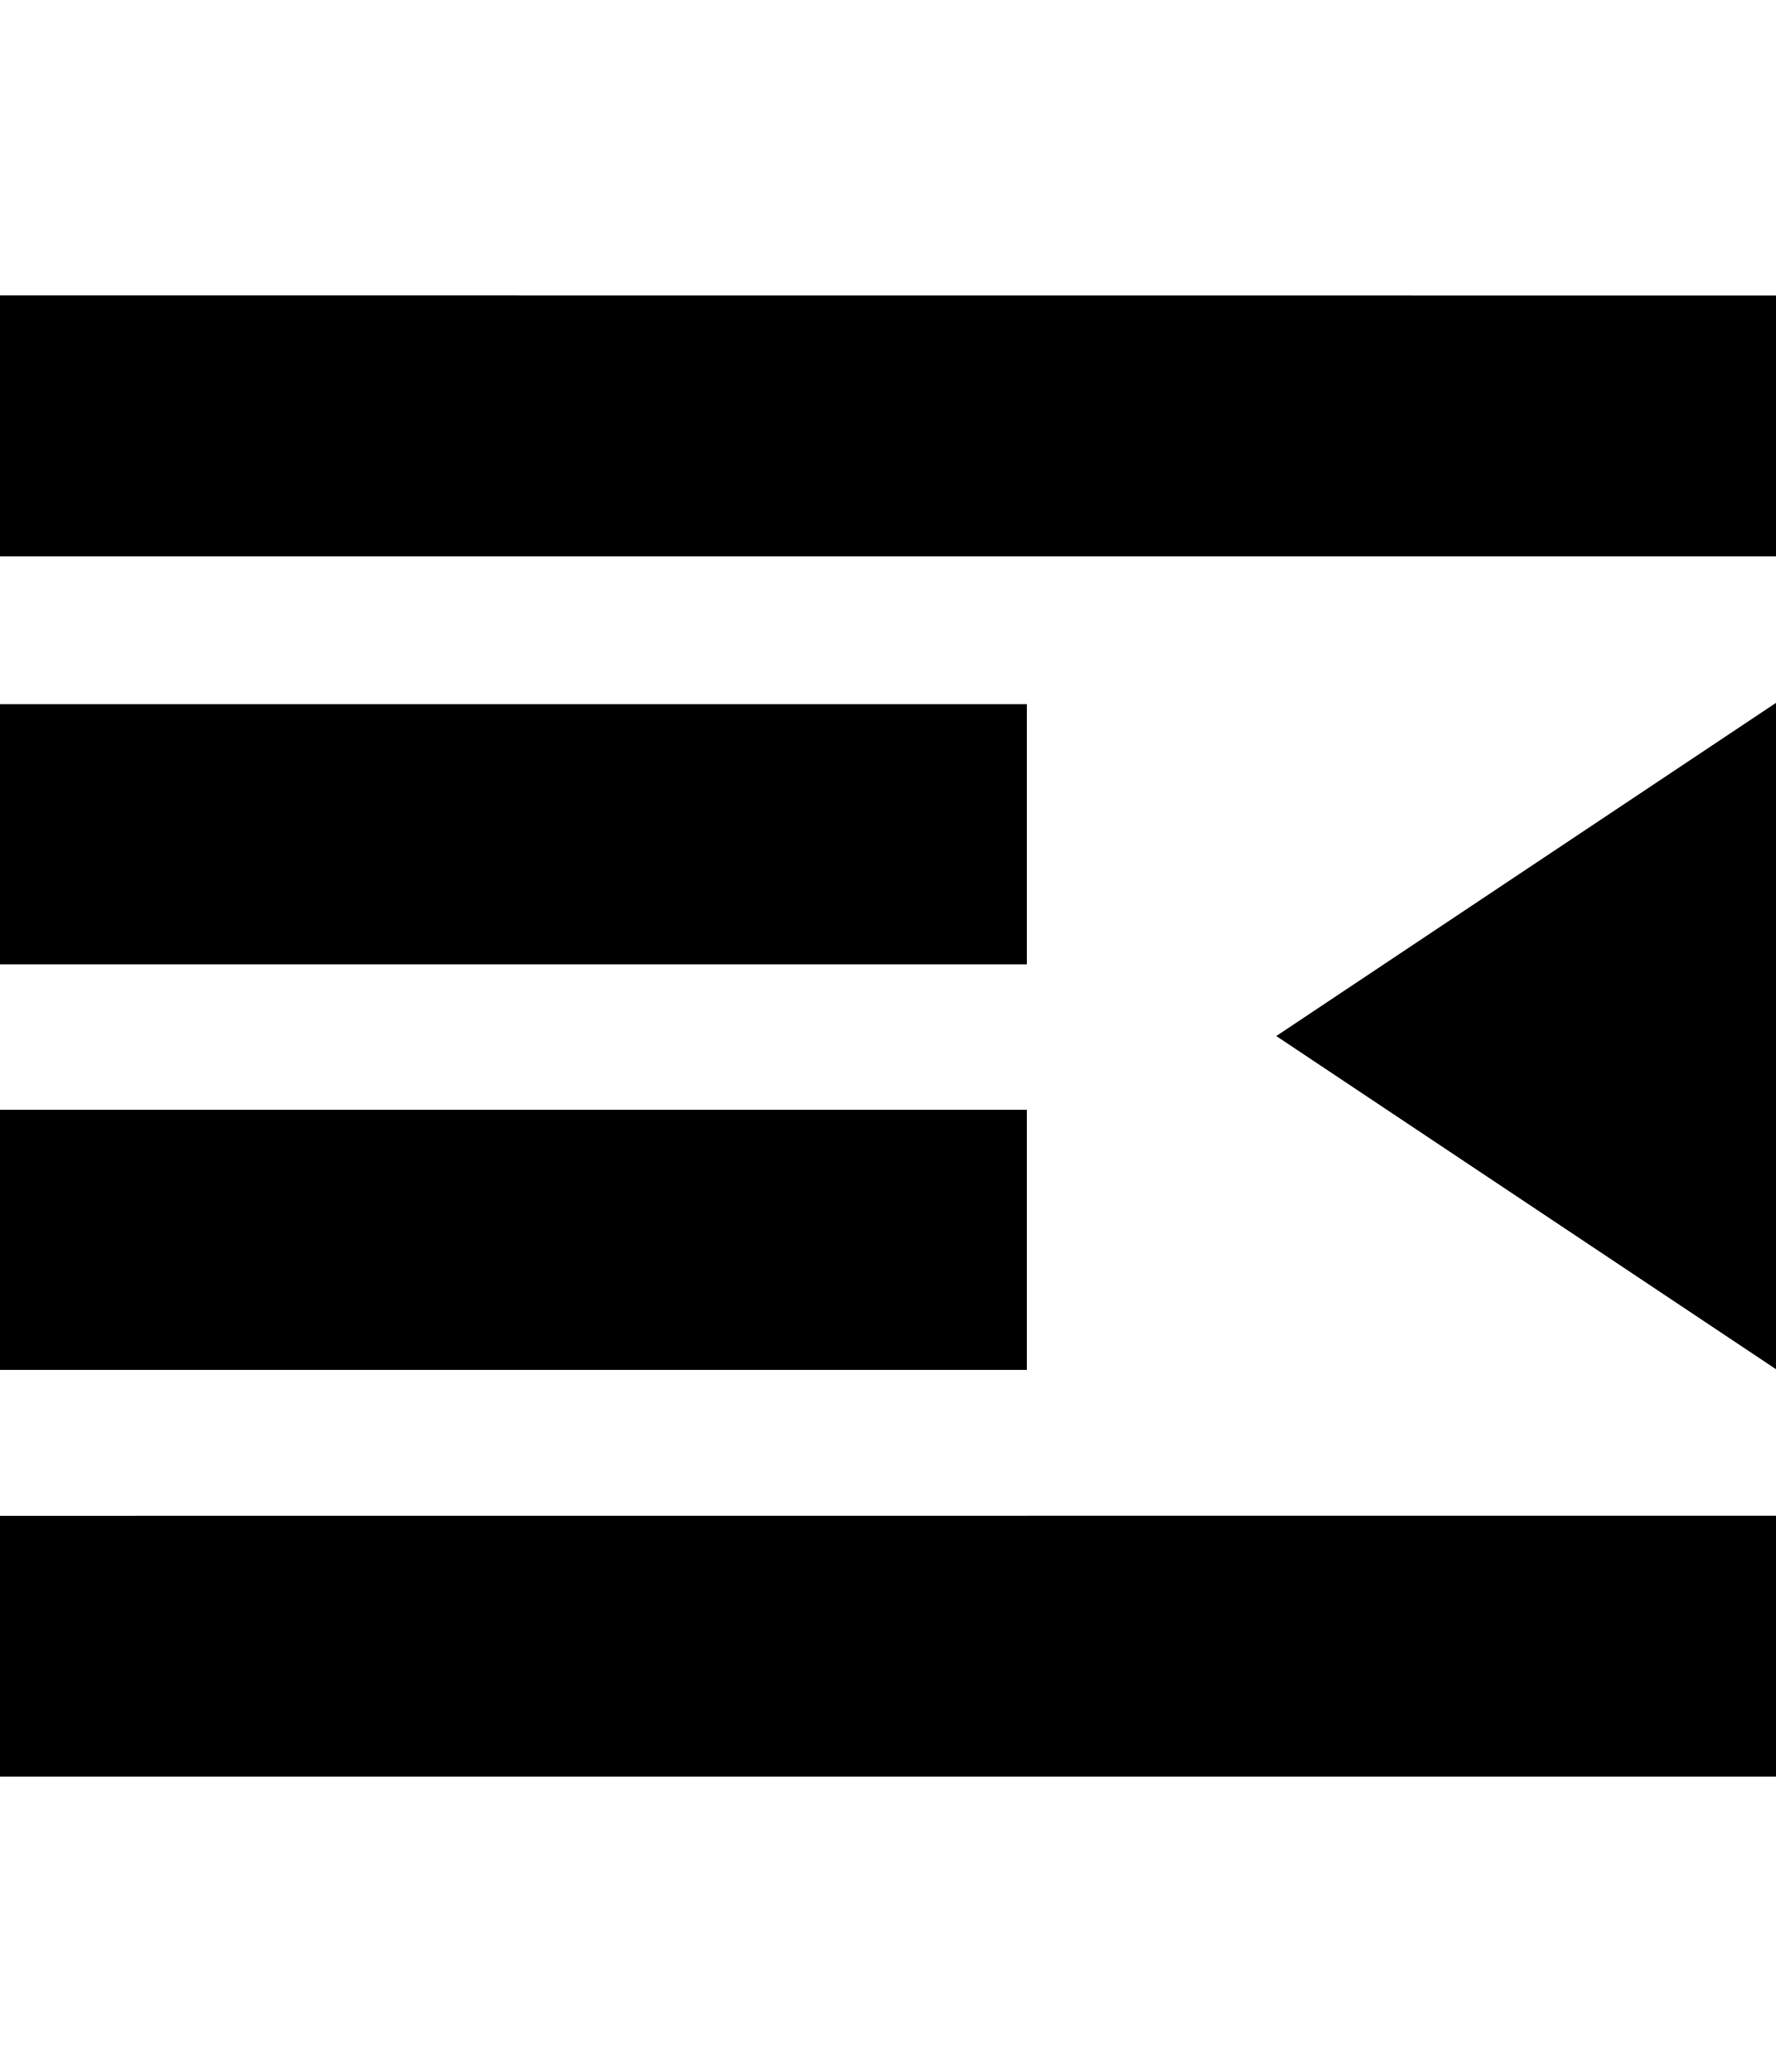
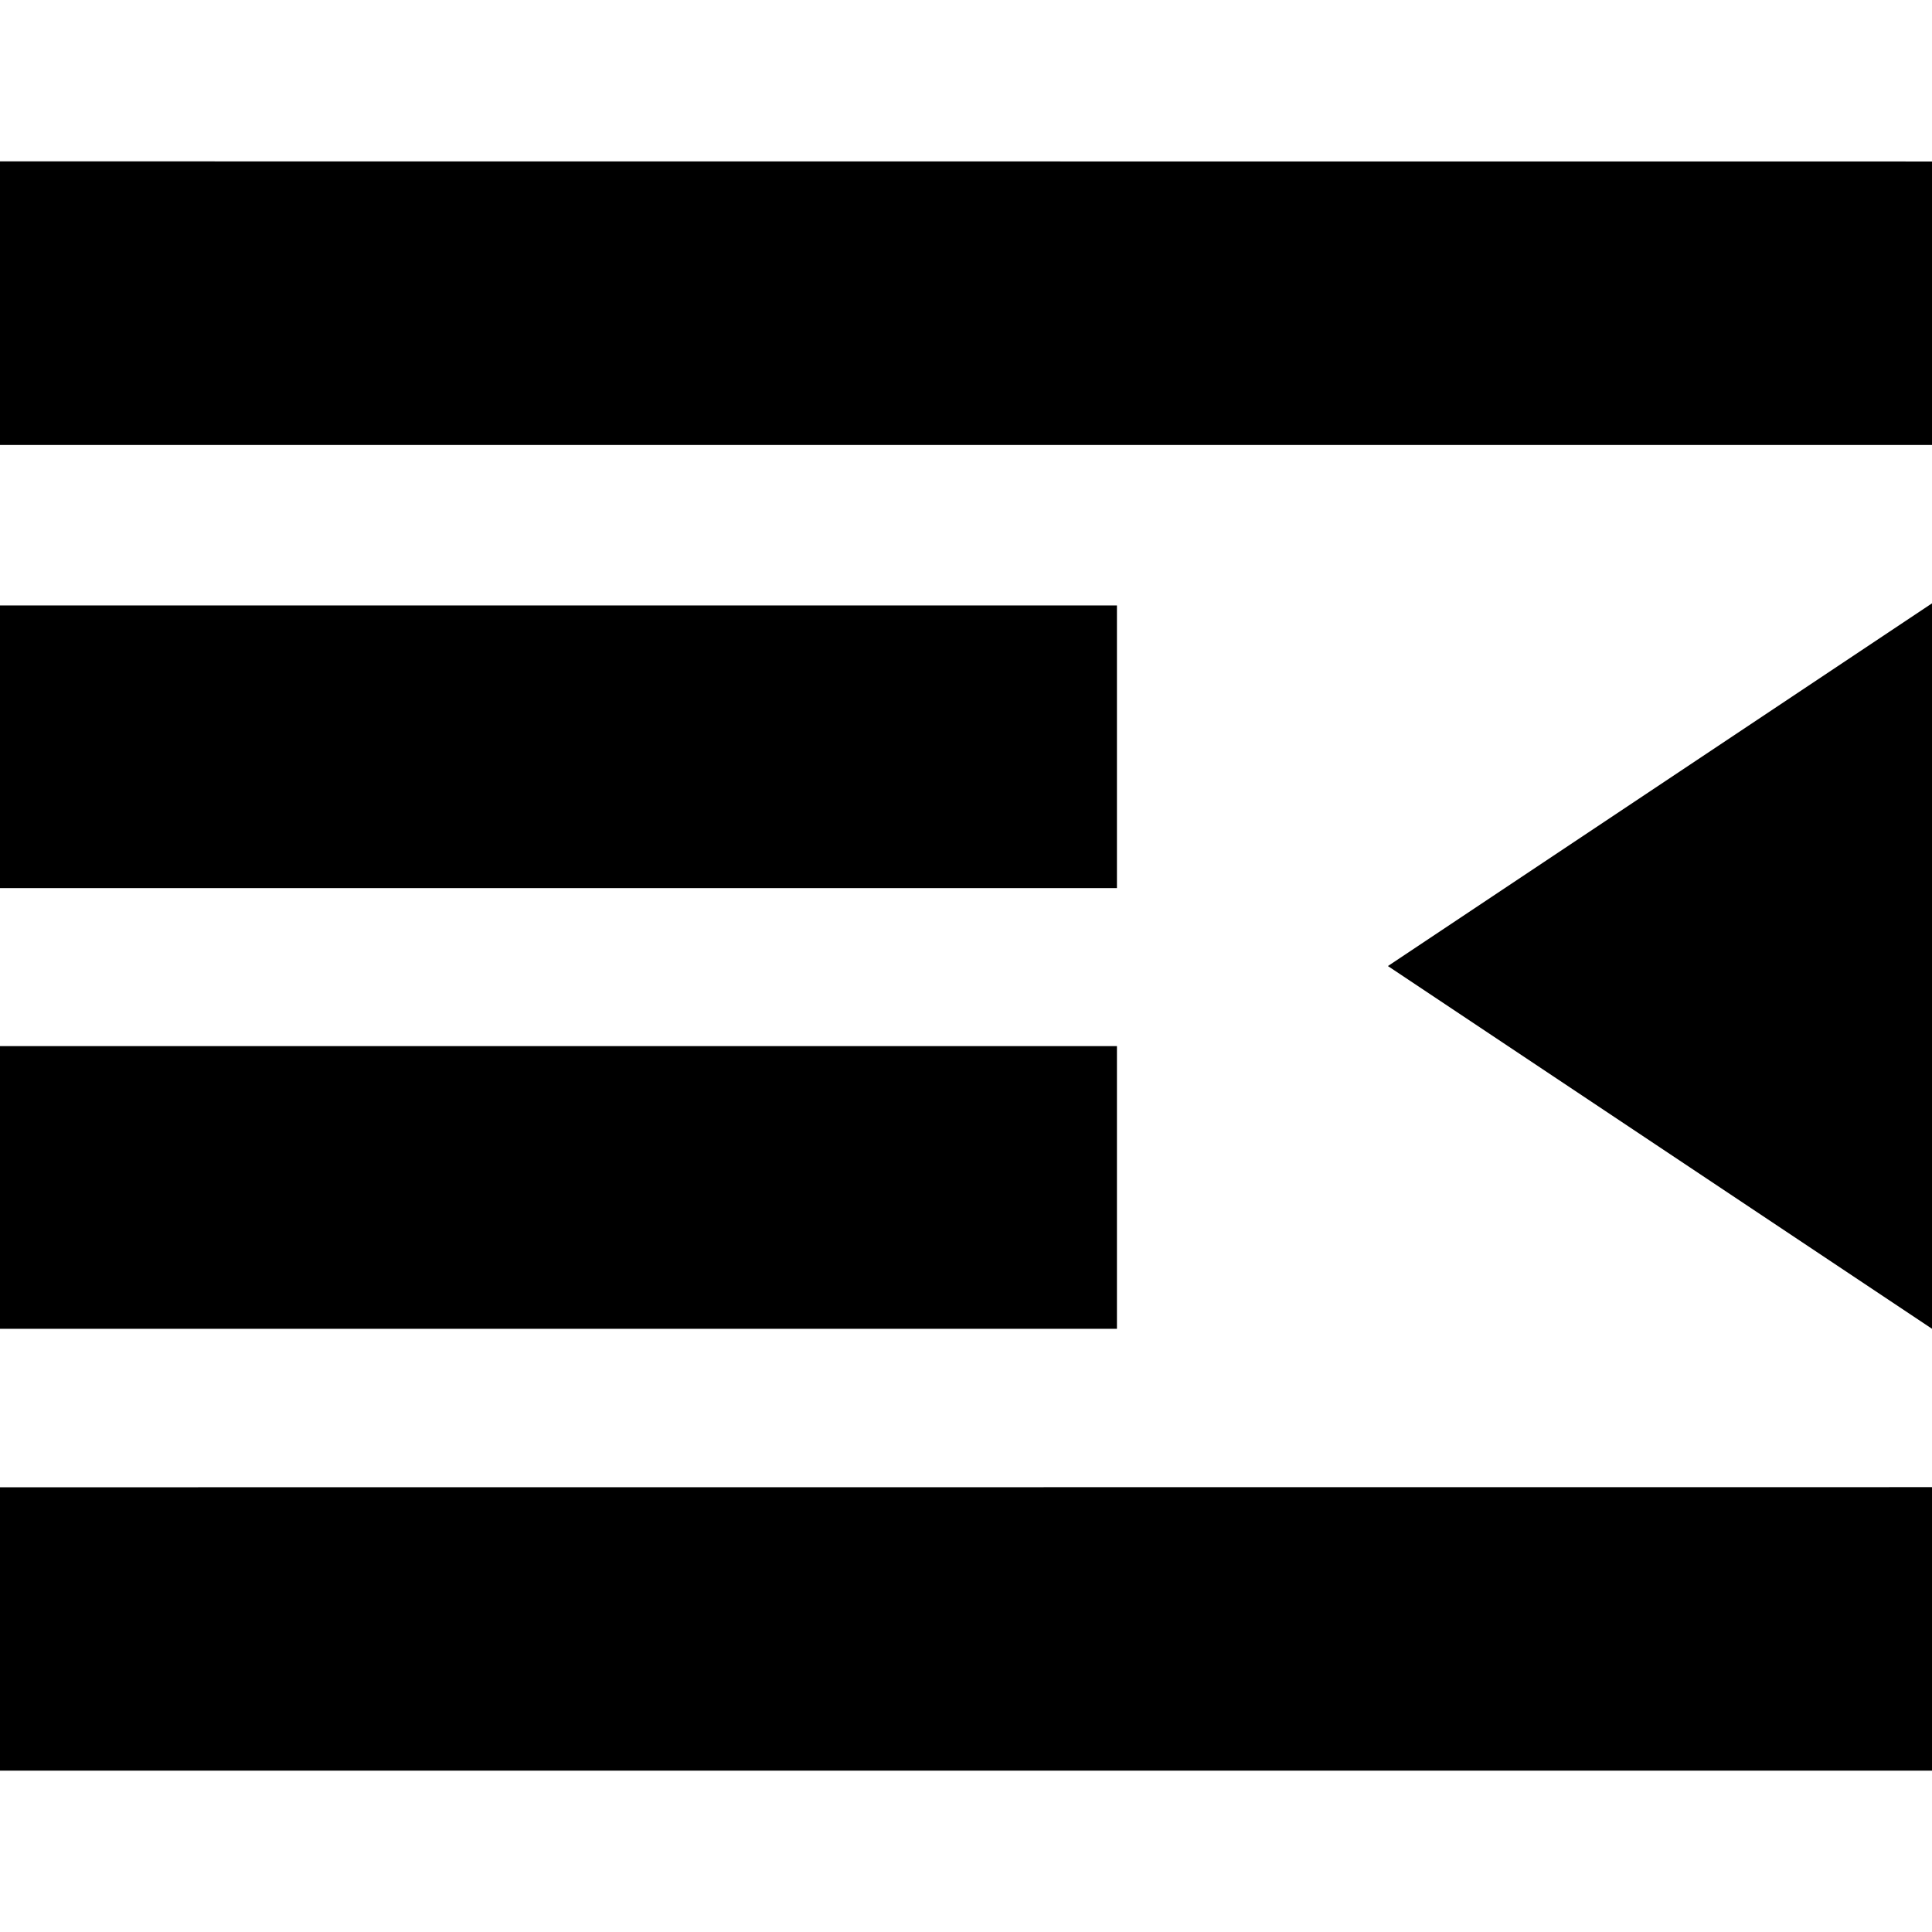
- <svg xmlns="http://www.w3.org/2000/svg" id="svg2" style="margin-top:9px;margin-left:10px;" version="1.1" data-tags="remove-circle, cancel, close, remove, delete" height="896" width="768" data-du="" viewBox="0 0 768 896">
+ <svg xmlns="http://www.w3.org/2000/svg" id="svg2" version="1.1" data-tags="remove-circle, cancel, close, remove, delete" height="1200" width="1200" data-du="" viewBox="0 0 1200 1200">
  <defs id="defs32" />
-   <path style="font-size:1353.902px;font-style:italic;letter-spacing:0;word-spacing:0;font-family:Serif" id="path12542" d="m -0.5,127.732 0,112.881 769,0 0,-112.834 -769,-0.047 z M 768.5,303.648 551.937,448.023 l 216.563,144.375 0,-288.75 z m -769,0.845 0,112.506 444.578,0 0,-112.506 -444.578,0 z m 0,175.4 0,112.506 444.578,0 0,-112.506 -444.578,0 z M 768.5,655.434 l -769,0.047 0,112.787 769,0 0,-112.834 z" />
+   <path style="font-size:1353.902px;font-style:italic;letter-spacing:0;word-spacing:0;font-family:Serif" id="path12542" d="m 2.395e-6,100.232 0,176.147 L 1200,276.379 1200,100.305 2.395e-6,100.232 z M 1200,374.744 862.061,600.037 1200,825.33 1200,374.744 z M 2.395e-6,376.062 l 0,175.562 693.75,0 0,-175.562 -693.75,0 z m 0,273.706 0,175.561 693.75,0 0,-175.561 L 2.395e-6,649.768 z M 1200,923.694 2.395e-6,923.767 l 0,176.001 1200,0 0,-176.074 z" />
</svg>
